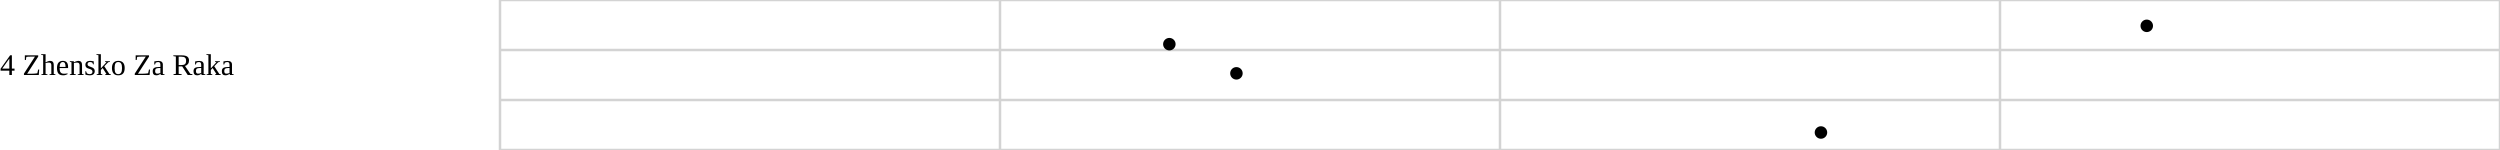
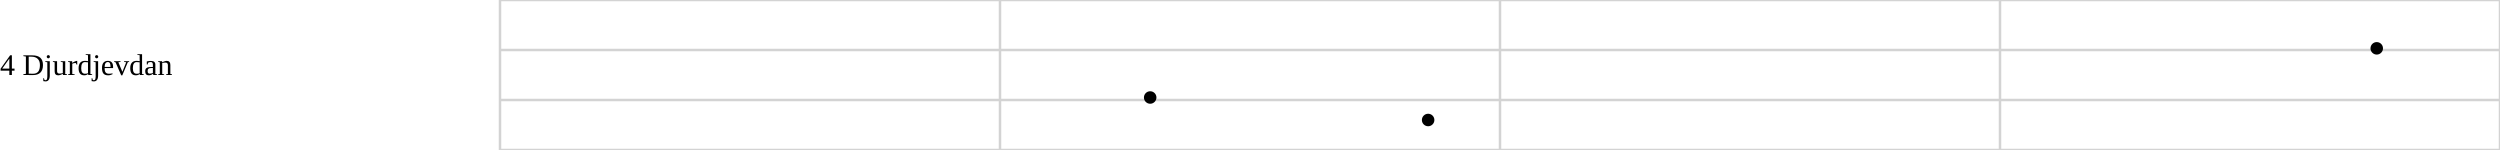
<svg xmlns="http://www.w3.org/2000/svg" viewBox="0, 0, 1000, 60" width="100%" height="100%">
  <text x="0" y="30">
- 4 Zhensko Za Raka
+ 4 Djurdjevdan
</text>
  <line x1="200" y1="0" x2="1000" y2="0" stroke="lightgray" />
  <line x1="200" y1="20.0" x2="1000" y2="20.0" stroke="lightgray" />
  <line x1="200" y1="40.0" x2="1000" y2="40.0" stroke="lightgray" />
  <line x1="200" y1="60" x2="1000" y2="60" stroke="lightgray" />
  <line x1="200.0" y1="0" x2="200.0" y2="60" stroke="lightgray" />
  <line x1="400.0" y1="0" x2="400.0" y2="60" stroke="lightgray" />
  <line x1="600.0" y1="0" x2="600.0" y2="60" stroke="lightgray" />
  <line x1="800.0" y1="0" x2="800.0" y2="60" stroke="lightgray" />
  <line x1="1000.0" y1="0" x2="1000.0" y2="60" stroke="lightgray" />
-   <circle cx="467.739" cy="17.667" r="2" stroke="black" fill="black" />
-   <circle cx="494.57" cy="29.333" r="2" stroke="black" fill="black" />
-   <circle cx="728.382" cy="53.0" r="2" stroke="black" fill="black" />
-   <circle cx="858.704" cy="10.333" r="2" stroke="black" fill="black" />
+   <circle cx="460.073" cy="39.0" r="2" stroke="black" fill="black" />
+   <circle cx="571.253" cy="48.0" r="2" stroke="black" fill="black" />
+   <circle cx="950.696" cy="19.333" r="2" stroke="black" fill="black" />
</svg>
